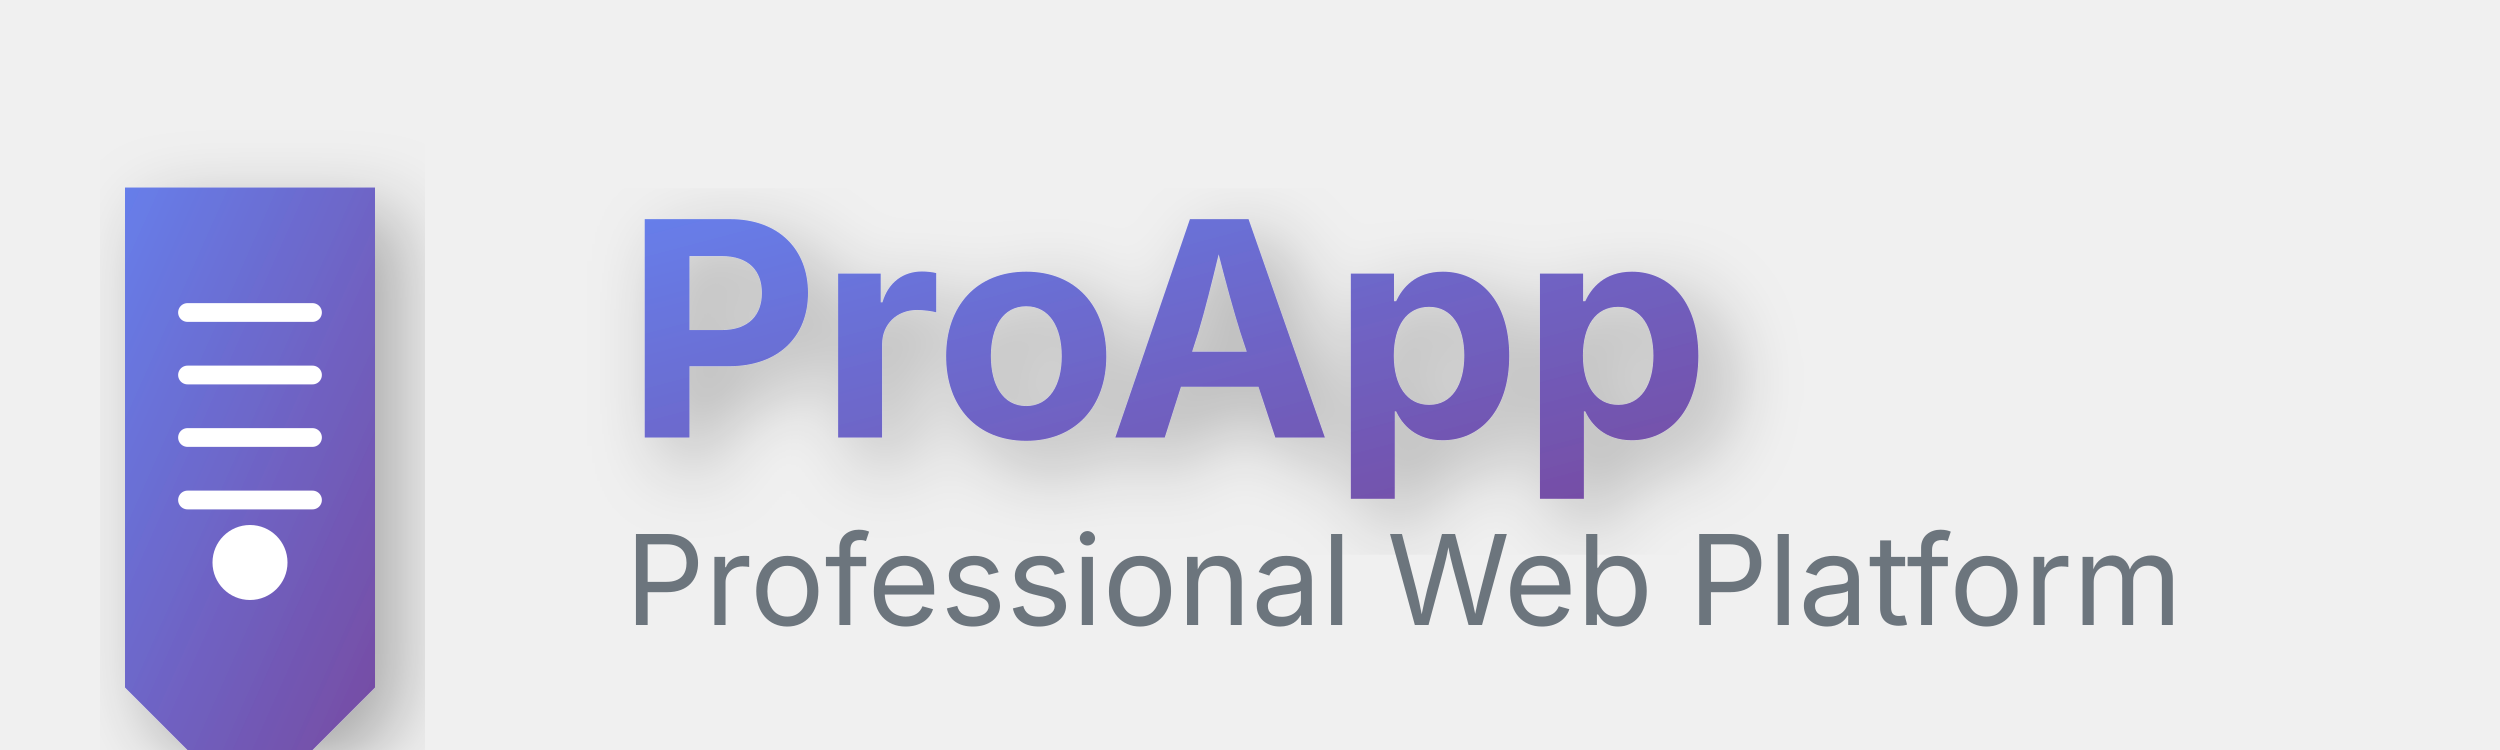
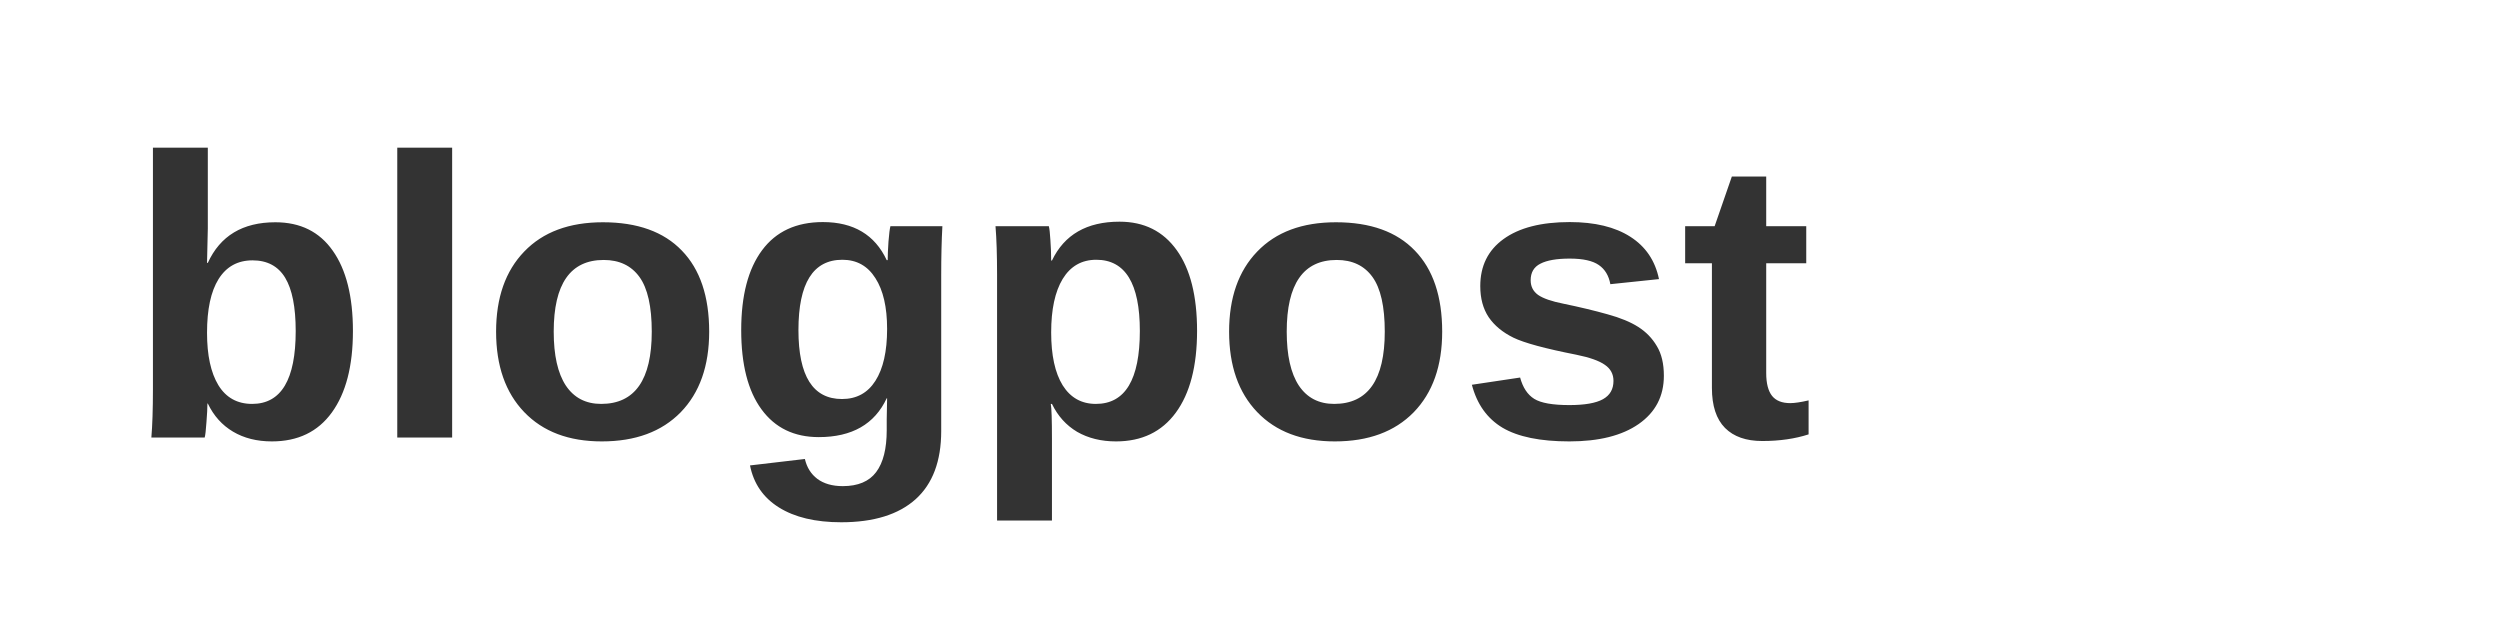
- <svg xmlns="http://www.w3.org/2000/svg" viewBox="0 0 200 60" width="200" height="60">
+ <svg xmlns="http://www.w3.org/2000/svg" width="200" height="50" viewBox="0 0 200 50">
  <defs>
-     <linearGradient id="logoGradient" x1="0%" y1="0%" x2="100%" y2="100%">
-       <stop offset="0%" style="stop-color:#667eea;stop-opacity:1" />
-       <stop offset="100%" style="stop-color:#764ba2;stop-opacity:1" />
-     </linearGradient>
-     <filter id="shadow" x="-20%" y="-20%" width="140%" height="140%">
-       <feDropShadow dx="2" dy="2" stdDeviation="3" flood-color="#000000" flood-opacity="0.3" />
-     </filter>
+     <style>
+       .brand-font {
+         font-family: 'Segoe UI', 'Helvetica Neue', Arial, sans-serif;
+         font-weight: bold;
+         font-size: 32px;
+         fill: #333;
+       }
+     </style>
  </defs>
-   <g transform="translate(10, 10)">
-     <path d="M20 5 L20 45 L15 50 L5 50 L0 45 L0 5 Z" fill="url(#logoGradient)" filter="url(#shadow)" />
-     <path d="M5 15 L15 15 M5 20 L15 20 M5 25 L15 25 M5 30 L15 30" stroke="white" stroke-width="1.5" stroke-linecap="round" />
-     <circle cx="10" cy="35" r="3" fill="white" />
+   <g>
+     <rect fill="#fff" id="canvas_background" height="52" width="202" y="-1" x="-1" />
+     <g display="none" overflow="visible" y="0" x="0" height="100%" width="100%" id="canvasGrid">
+       <rect fill="url(#gridpattern)" stroke-width="0" y="0" x="0" height="100%" width="100%" />
+     </g>
  </g>
-   <text x="50" y="35" font-family="Inter, -apple-system, BlinkMacSystemFont, sans-serif" font-size="24" font-weight="700" fill="url(#logoGradient)" filter="url(#shadow)">
-     ProApp
-   </text>
-   <text x="50" y="50" font-family="Inter, -apple-system, BlinkMacSystemFont, sans-serif" font-size="10" font-weight="400" fill="#6c757d">
-     Professional Web Platform
-   </text>
+   <g>
+     <text class="brand-font" xml:space="preserve" text-anchor="start" y="35" x="10">blogpost</text>
+   </g>
</svg>
